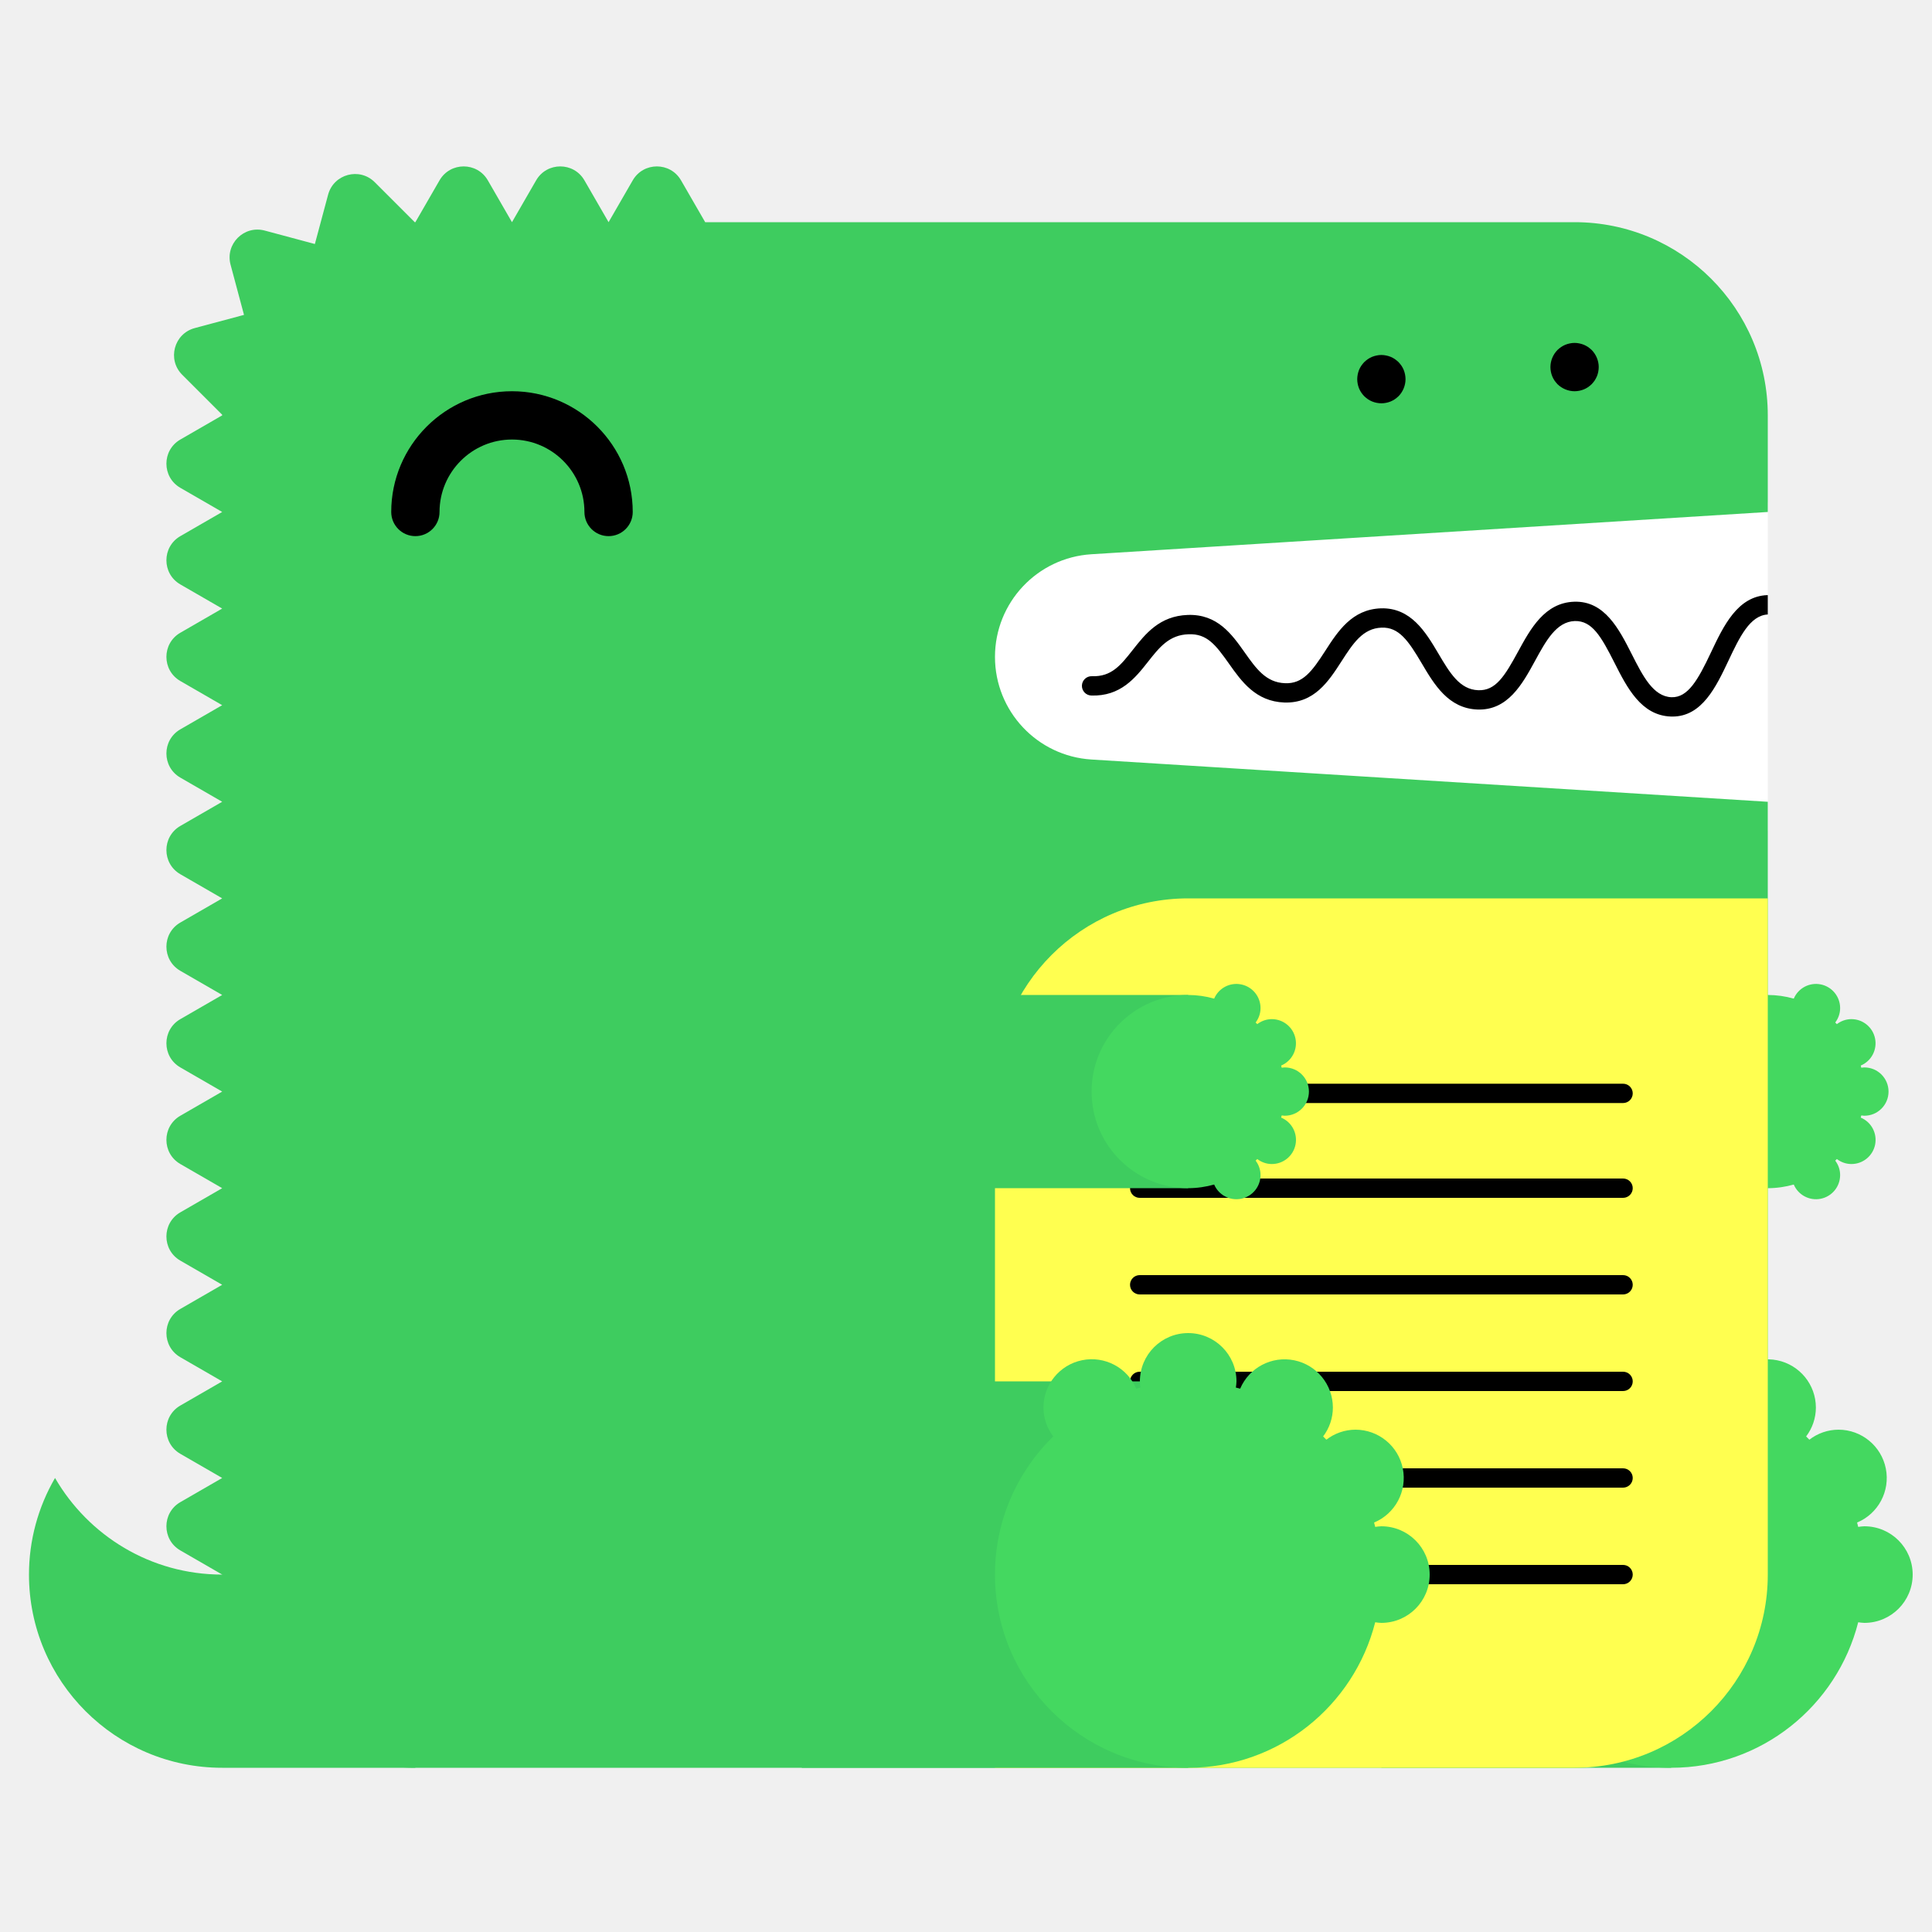
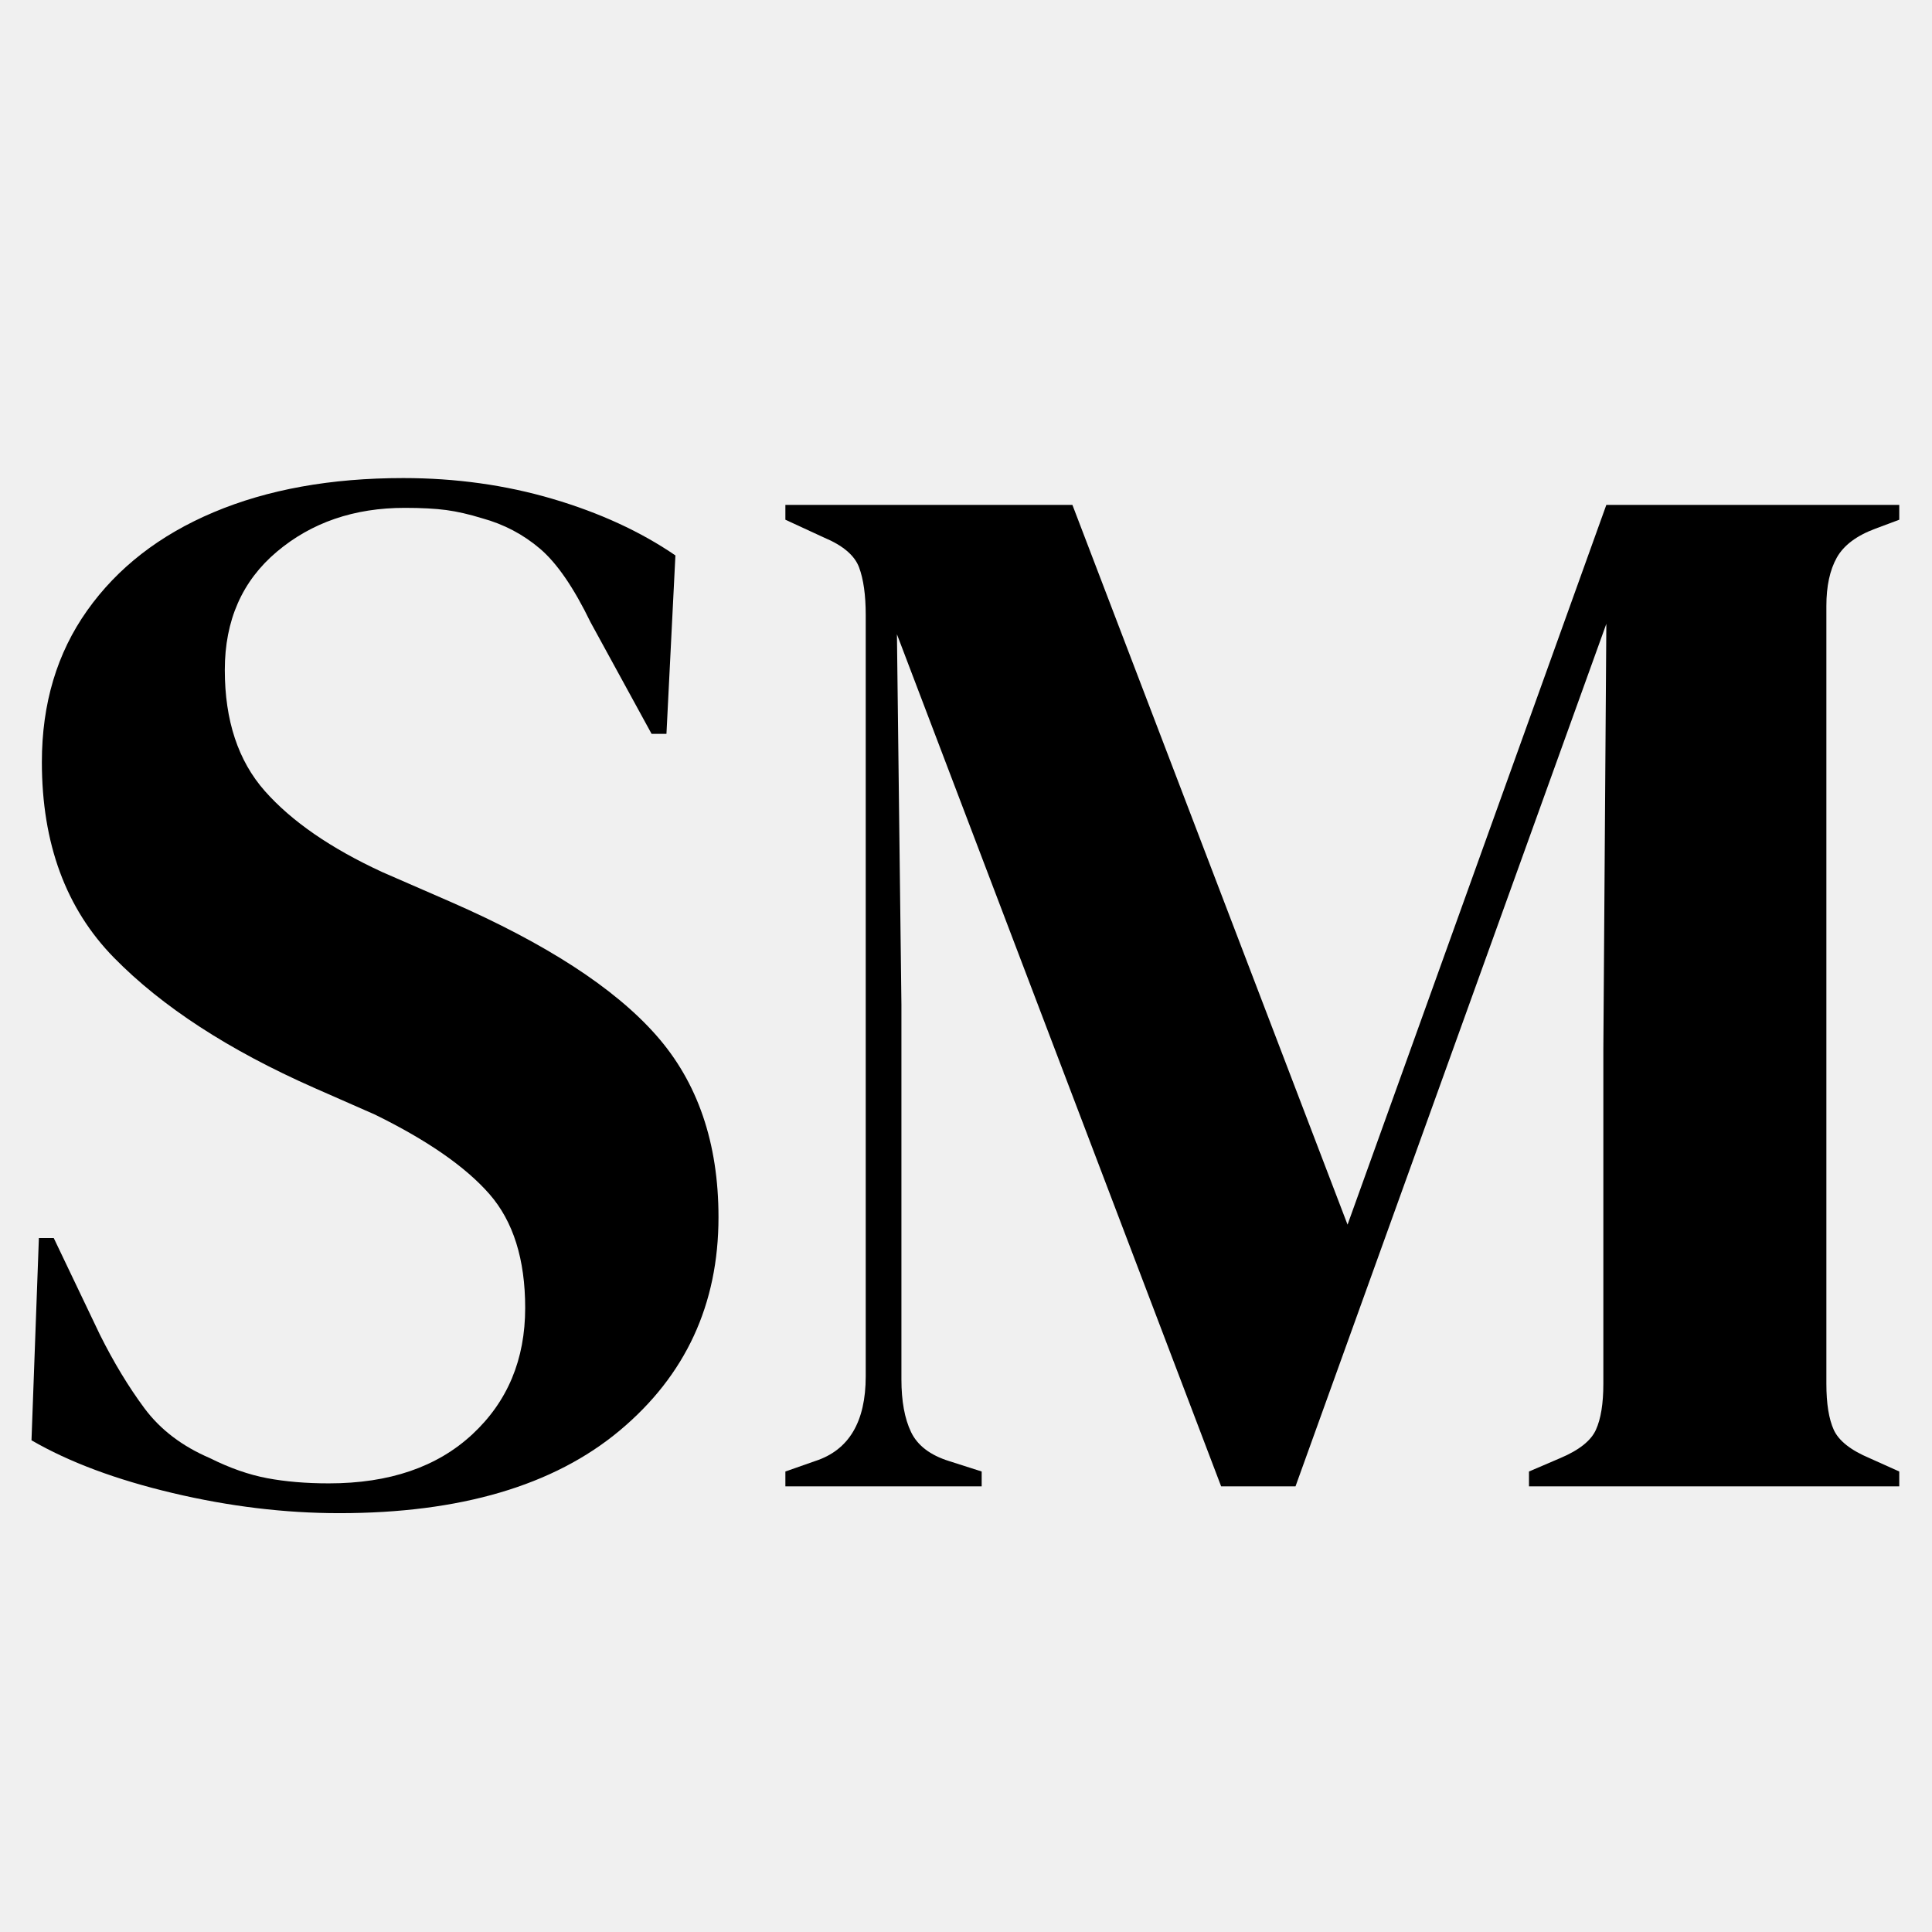
- <svg xmlns="http://www.w3.org/2000/svg" width="200" height="200" viewBox="0 0 200 200">
-   <g fill="none" fill-rule="evenodd">
-     <path fill="#FFF" d="M99 52h84v34H99z" />
-     <path d="M23 163c-7.398 0-13.843-4.027-17.303-10A19.886 19.886 0 0 0 3 163c0 11.046 8.954 20 20 20h20v-20H23z" fill="#3ECC5F" />
-     <path d="M112.98 57.376L183 53V43c0-11.046-8.954-20-20-20H73l-2.5-4.33c-1.112-1.925-3.889-1.925-5 0L63 23l-2.5-4.33c-1.111-1.925-3.889-1.925-5 0L53 23l-2.5-4.33c-1.111-1.925-3.889-1.925-5 0L43 23c-.022 0-.042.003-.065.003l-4.142-4.141c-1.57-1.571-4.252-.853-4.828 1.294l-1.369 5.104-5.192-1.392c-2.148-.575-4.111 1.389-3.535 3.536l1.39 5.193-5.102 1.367c-2.148.576-2.867 3.259-1.296 4.83l4.142 4.142c0 .021-.003.042-.003.064l-4.33 2.5c-1.925 1.111-1.925 3.889 0 5L23 53l-4.33 2.5c-1.925 1.111-1.925 3.889 0 5L23 63l-4.33 2.5c-1.925 1.111-1.925 3.889 0 5L23 73l-4.33 2.5c-1.925 1.111-1.925 3.889 0 5L23 83l-4.33 2.5c-1.925 1.111-1.925 3.889 0 5L23 93l-4.33 2.5c-1.925 1.111-1.925 3.889 0 5L23 103l-4.33 2.5c-1.925 1.111-1.925 3.889 0 5L23 113l-4.33 2.5c-1.925 1.111-1.925 3.889 0 5L23 123l-4.33 2.5c-1.925 1.111-1.925 3.889 0 5L23 133l-4.33 2.5c-1.925 1.111-1.925 3.889 0 5L23 143l-4.33 2.5c-1.925 1.111-1.925 3.889 0 5L23 153l-4.33 2.5c-1.925 1.111-1.925 3.889 0 5L23 163c0 11.046 8.954 20 20 20h120c11.046 0 20-8.954 20-20V83l-70.02-4.376A10.645 10.645 0 0 1 103 68c0-5.621 4.37-10.273 9.98-10.624" fill="#3ECC5F" />
-     <path fill="#3ECC5F" d="M143 183h30v-40h-30z" />
-     <path d="M193 158c-.219 0-.428.037-.639.064-.038-.15-.074-.301-.116-.451A5 5 0 0 0 190.32 148a4.96 4.96 0 0 0-3.016 1.036 26.531 26.531 0 0 0-.335-.336 4.955 4.955 0 0 0 1.011-2.987 5 5 0 0 0-9.599-1.959c-.148-.042-.297-.077-.445-.115.027-.211.064-.42.064-.639a5 5 0 0 0-5-5 5 5 0 0 0-5 5c0 .219.037.428.064.639-.148.038-.297.073-.445.115a4.998 4.998 0 0 0-9.599 1.959c0 1.125.384 2.151 1.011 2.987-3.717 3.632-6.031 8.693-6.031 14.3 0 11.046 8.954 20 20 20 9.339 0 17.16-6.41 19.361-15.064.211.027.42.064.639.064a5 5 0 0 0 5-5 5 5 0 0 0-5-5" fill="#44D860" />
-     <path fill="#3ECC5F" d="M153 123h30v-20h-30z" />
-     <path d="M193 115.5a2.5 2.5 0 1 0 0-5c-.109 0-.214.019-.319.032-.02-.075-.037-.15-.058-.225a2.501 2.501 0 0 0-.963-4.807c-.569 0-1.088.197-1.508.518a6.653 6.653 0 0 0-.168-.168c.314-.417.506-.931.506-1.494a2.5 2.5 0 0 0-4.8-.979A9.987 9.987 0 0 0 183 103c-5.522 0-10 4.478-10 10s4.478 10 10 10c.934 0 1.833-.138 2.69-.377a2.5 2.5 0 0 0 4.8-.979c0-.563-.192-1.077-.506-1.494.057-.055.113-.111.168-.168.42.321.939.518 1.508.518a2.5 2.5 0 0 0 .963-4.807c.021-.074.038-.15.058-.225.105.013.21.032.319.032" fill="#44D860" />
-     <path d="M63 55.5a2.5 2.5 0 0 1-2.5-2.5c0-4.136-3.364-7.5-7.5-7.5s-7.5 3.364-7.5 7.5a2.5 2.5 0 1 1-5 0c0-6.893 5.607-12.5 12.5-12.5S65.5 46.107 65.5 53a2.5 2.5 0 0 1-2.5 2.5" fill="#000" />
-     <path d="M103 183h60c11.046 0 20-8.954 20-20V93h-60c-11.046 0-20 8.954-20 20v70z" fill="#FFFF50" />
-     <path d="M168.02 124h-50.04a1 1 0 1 1 0-2h50.04a1 1 0 1 1 0 2m0 20h-50.04a1 1 0 1 1 0-2h50.04a1 1 0 1 1 0 2m0 20h-50.04a1 1 0 1 1 0-2h50.04a1 1 0 1 1 0 2m0-49.814h-50.04a1 1 0 1 1 0-2h50.04a1 1 0 1 1 0 2m0 19.814h-50.04a1 1 0 1 1 0-2h50.04a1 1 0 1 1 0 2m0 20h-50.04a1 1 0 1 1 0-2h50.04a1 1 0 1 1 0 2M183 61.611c-.012 0-.022-.006-.034-.005-3.09.105-4.552 3.196-5.842 5.923-1.346 2.85-2.387 4.703-4.093 4.647-1.889-.068-2.969-2.202-4.113-4.46-1.314-2.594-2.814-5.536-5.963-5.426-3.046.104-4.513 2.794-5.807 5.167-1.377 2.528-2.314 4.065-4.121 3.994-1.927-.07-2.951-1.805-4.136-3.813-1.321-2.236-2.848-4.75-5.936-4.664-2.994.103-4.465 2.385-5.763 4.4-1.373 2.13-2.335 3.428-4.165 3.351-1.973-.07-2.992-1.51-4.171-3.177-1.324-1.873-2.816-3.993-5.895-3.89-2.928.1-4.399 1.97-5.696 3.618-1.232 1.564-2.194 2.802-4.229 2.724a1 1 0 0 0-.072 2c3.017.101 4.545-1.8 5.872-3.487 1.177-1.496 2.193-2.787 4.193-2.855 1.926-.082 2.829 1.115 4.195 3.045 1.297 1.834 2.769 3.914 5.731 4.021 3.103.104 4.596-2.215 5.918-4.267 1.182-1.834 2.202-3.417 4.15-3.484 1.793-.067 2.769 1.35 4.145 3.681 1.297 2.197 2.766 4.686 5.787 4.796 3.125.108 4.634-2.62 5.949-5.035 1.139-2.088 2.214-4.06 4.119-4.126 1.793-.042 2.728 1.595 4.111 4.33 1.292 2.553 2.757 5.445 5.825 5.556l.169.003c3.064 0 4.518-3.075 5.805-5.794 1.139-2.41 2.217-4.68 4.067-4.773v-2z" fill="#000" />
-     <path fill="#3ECC5F" d="M83 183h40v-40H83z" />
-     <path d="M143 158c-.219 0-.428.037-.639.064-.038-.15-.074-.301-.116-.451A5 5 0 0 0 140.32 148a4.96 4.96 0 0 0-3.016 1.036 26.531 26.531 0 0 0-.335-.336 4.955 4.955 0 0 0 1.011-2.987 5 5 0 0 0-9.599-1.959c-.148-.042-.297-.077-.445-.115.027-.211.064-.42.064-.639a5 5 0 0 0-5-5 5 5 0 0 0-5 5c0 .219.037.428.064.639-.148.038-.297.073-.445.115a4.998 4.998 0 0 0-9.599 1.959c0 1.125.384 2.151 1.011 2.987-3.717 3.632-6.031 8.693-6.031 14.3 0 11.046 8.954 20 20 20 9.339 0 17.16-6.41 19.361-15.064.211.027.42.064.639.064a5 5 0 0 0 5-5 5 5 0 0 0-5-5" fill="#44D860" />
-     <path fill="#3ECC5F" d="M83 123h40v-20H83z" />
-     <path d="M133 115.5a2.5 2.5 0 1 0 0-5c-.109 0-.214.019-.319.032-.02-.075-.037-.15-.058-.225a2.501 2.501 0 0 0-.963-4.807c-.569 0-1.088.197-1.508.518a6.653 6.653 0 0 0-.168-.168c.314-.417.506-.931.506-1.494a2.5 2.5 0 0 0-4.8-.979A9.987 9.987 0 0 0 123 103c-5.522 0-10 4.478-10 10s4.478 10 10 10c.934 0 1.833-.138 2.69-.377a2.5 2.5 0 0 0 4.8-.979c0-.563-.192-1.077-.506-1.494.057-.055.113-.111.168-.168.42.321.939.518 1.508.518a2.5 2.5 0 0 0 .963-4.807c.021-.074.038-.15.058-.225.105.013.21.032.319.032" fill="#44D860" />
-     <path d="M143 41.75c-.16 0-.33-.02-.49-.05a2.52 2.52 0 0 1-.47-.14c-.15-.06-.29-.14-.431-.23-.13-.09-.259-.2-.38-.31-.109-.12-.219-.24-.309-.38s-.17-.28-.231-.43a2.619 2.619 0 0 1-.189-.96c0-.16.02-.33.05-.49.03-.16.08-.31.139-.47.061-.15.141-.29.231-.43.09-.13.2-.26.309-.38.121-.11.25-.22.38-.31.141-.09.281-.17.431-.23.149-.06.31-.11.47-.14.32-.07.65-.07.98 0 .159.03.32.08.47.14.149.06.29.14.43.23.13.09.259.2.38.31.11.12.22.25.31.38.09.14.17.28.23.43.06.16.11.31.14.47.029.16.05.33.05.49 0 .66-.271 1.31-.73 1.77-.121.11-.25.22-.38.31-.14.09-.281.17-.43.23a2.565 2.565 0 0 1-.96.19m20-1.25c-.66 0-1.3-.27-1.771-.73a3.802 3.802 0 0 1-.309-.38c-.09-.14-.17-.28-.231-.43a2.619 2.619 0 0 1-.189-.96c0-.66.27-1.3.729-1.77.121-.11.25-.22.38-.31.141-.09.281-.17.431-.23.149-.06.31-.11.47-.14.32-.07.66-.07.98 0 .159.03.32.08.47.14.149.06.29.14.43.23.13.09.259.2.38.31.459.47.73 1.11.73 1.77 0 .16-.021.33-.05.49-.03.16-.08.32-.14.47-.07.15-.14.29-.23.43-.09.13-.2.26-.31.38-.121.11-.25.22-.38.31-.14.09-.281.17-.43.23a2.565 2.565 0 0 1-.96.19" fill="#000" />
+ <svg xmlns="http://www.w3.org/2000/svg" width="512" zoomAndPan="magnify" viewBox="0 0 384 384" height="512" preserveAspectRatio="xMidYMid meet" version="1.0">
+   <defs>
+     <g />
+     <clipPath id="4f235ec7e5">
+       <rect x="0" width="384" y="0" height="384" />
+     </clipPath>
+   </defs>
+   <g>
+     <g clip-path="url(#4f235ec7e5)">
+       <g fill="#000000" fill-opacity="1">
+         <g transform="translate(-2.615832, 295.4252)">
+           <g>
+             <path d="M 70.047 5.328 C 59.211 5.328 48.176 3.992 36.938 1.328 C 25.707 -1.328 16.352 -4.82 8.875 -9.156 L 10.344 -49.359 L 13.297 -49.359 L 22.469 -30.156 C 25.227 -24.633 28.18 -19.754 31.328 -15.516 C 34.484 -11.273 38.82 -7.973 44.344 -5.609 C 48.281 -3.641 52.07 -2.312 55.719 -1.625 C 59.363 -0.938 63.453 -0.594 67.984 -0.594 C 80.004 -0.594 89.508 -3.844 96.5 -10.344 C 103.5 -16.844 107 -25.219 107 -35.469 C 107 -45.125 104.633 -52.66 99.906 -58.078 C 95.176 -63.492 87.586 -68.766 77.141 -73.891 L 65.031 -79.219 C 48.082 -86.707 34.828 -95.328 25.266 -105.078 C 15.711 -114.828 10.938 -127.785 10.938 -143.953 C 10.938 -155.578 13.941 -165.625 19.953 -174.094 C 25.961 -182.57 34.336 -189.078 45.078 -193.609 C 55.816 -198.141 68.379 -200.406 82.766 -200.406 C 93.203 -200.406 103.098 -199.023 112.453 -196.266 C 121.816 -193.504 129.953 -189.758 136.859 -185.031 L 135.078 -149.562 L 132.125 -149.562 L 120 -171.734 C 116.656 -178.629 113.305 -183.504 109.953 -186.359 C 106.609 -189.211 102.766 -191.234 98.422 -192.422 C 95.859 -193.211 93.492 -193.754 91.328 -194.047 C 89.16 -194.336 86.406 -194.484 83.062 -194.484 C 73.008 -194.484 64.535 -191.578 57.641 -185.766 C 50.742 -179.953 47.297 -172.117 47.297 -162.266 C 47.297 -152.223 49.953 -144.195 55.266 -138.188 C 60.586 -132.176 68.375 -126.805 78.625 -122.078 L 92.219 -116.156 C 111.133 -107.883 124.727 -99.066 133 -89.703 C 141.281 -80.348 145.422 -68.281 145.422 -53.5 C 145.422 -36.156 138.867 -22.016 125.766 -11.078 C 112.66 -0.141 94.086 5.328 70.047 5.328 Z M 70.047 5.328 " />
+           </g>
+         </g>
+       </g>
+       <g fill="#000000" fill-opacity="1">
+         <g transform="translate(150.1946, 295.4252)">
+           <g>
+             <path d="M 5.906 0 L 5.906 -2.953 L 11.828 -5.031 C 18.523 -7.195 21.875 -12.812 21.875 -21.875 L 21.875 -173.203 C 21.875 -177.148 21.43 -180.305 20.547 -182.672 C 19.66 -185.035 17.344 -187.004 13.594 -188.578 L 5.906 -192.125 L 5.906 -195.078 L 62.953 -195.078 L 117.641 -52.016 L 169.078 -195.078 L 227.297 -195.078 L 227.297 -192.125 L 222.578 -190.359 C 218.828 -188.973 216.258 -187.047 214.875 -184.578 C 213.5 -182.117 212.812 -178.922 212.812 -174.984 L 212.812 -20.391 C 212.812 -16.453 213.301 -13.398 214.281 -11.234 C 215.27 -9.066 217.641 -7.191 221.391 -5.609 L 227.297 -2.953 L 227.297 0 L 153.703 0 L 153.703 -2.953 L 159.906 -5.609 C 163.656 -7.191 166.02 -9.066 167 -11.234 C 167.988 -13.398 168.484 -16.453 168.484 -20.391 L 168.484 -86.906 L 169.078 -171.438 L 107.297 0 L 92.516 0 L 28.078 -169.359 L 28.969 -95.766 L 28.969 -21.281 C 28.969 -16.945 29.609 -13.445 30.891 -10.781 C 32.172 -8.125 34.68 -6.207 38.422 -5.031 L 44.922 -2.953 L 44.922 0 Z M 5.906 0 " />
+           </g>
+         </g>
+       </g>
+     </g>
  </g>
</svg>
